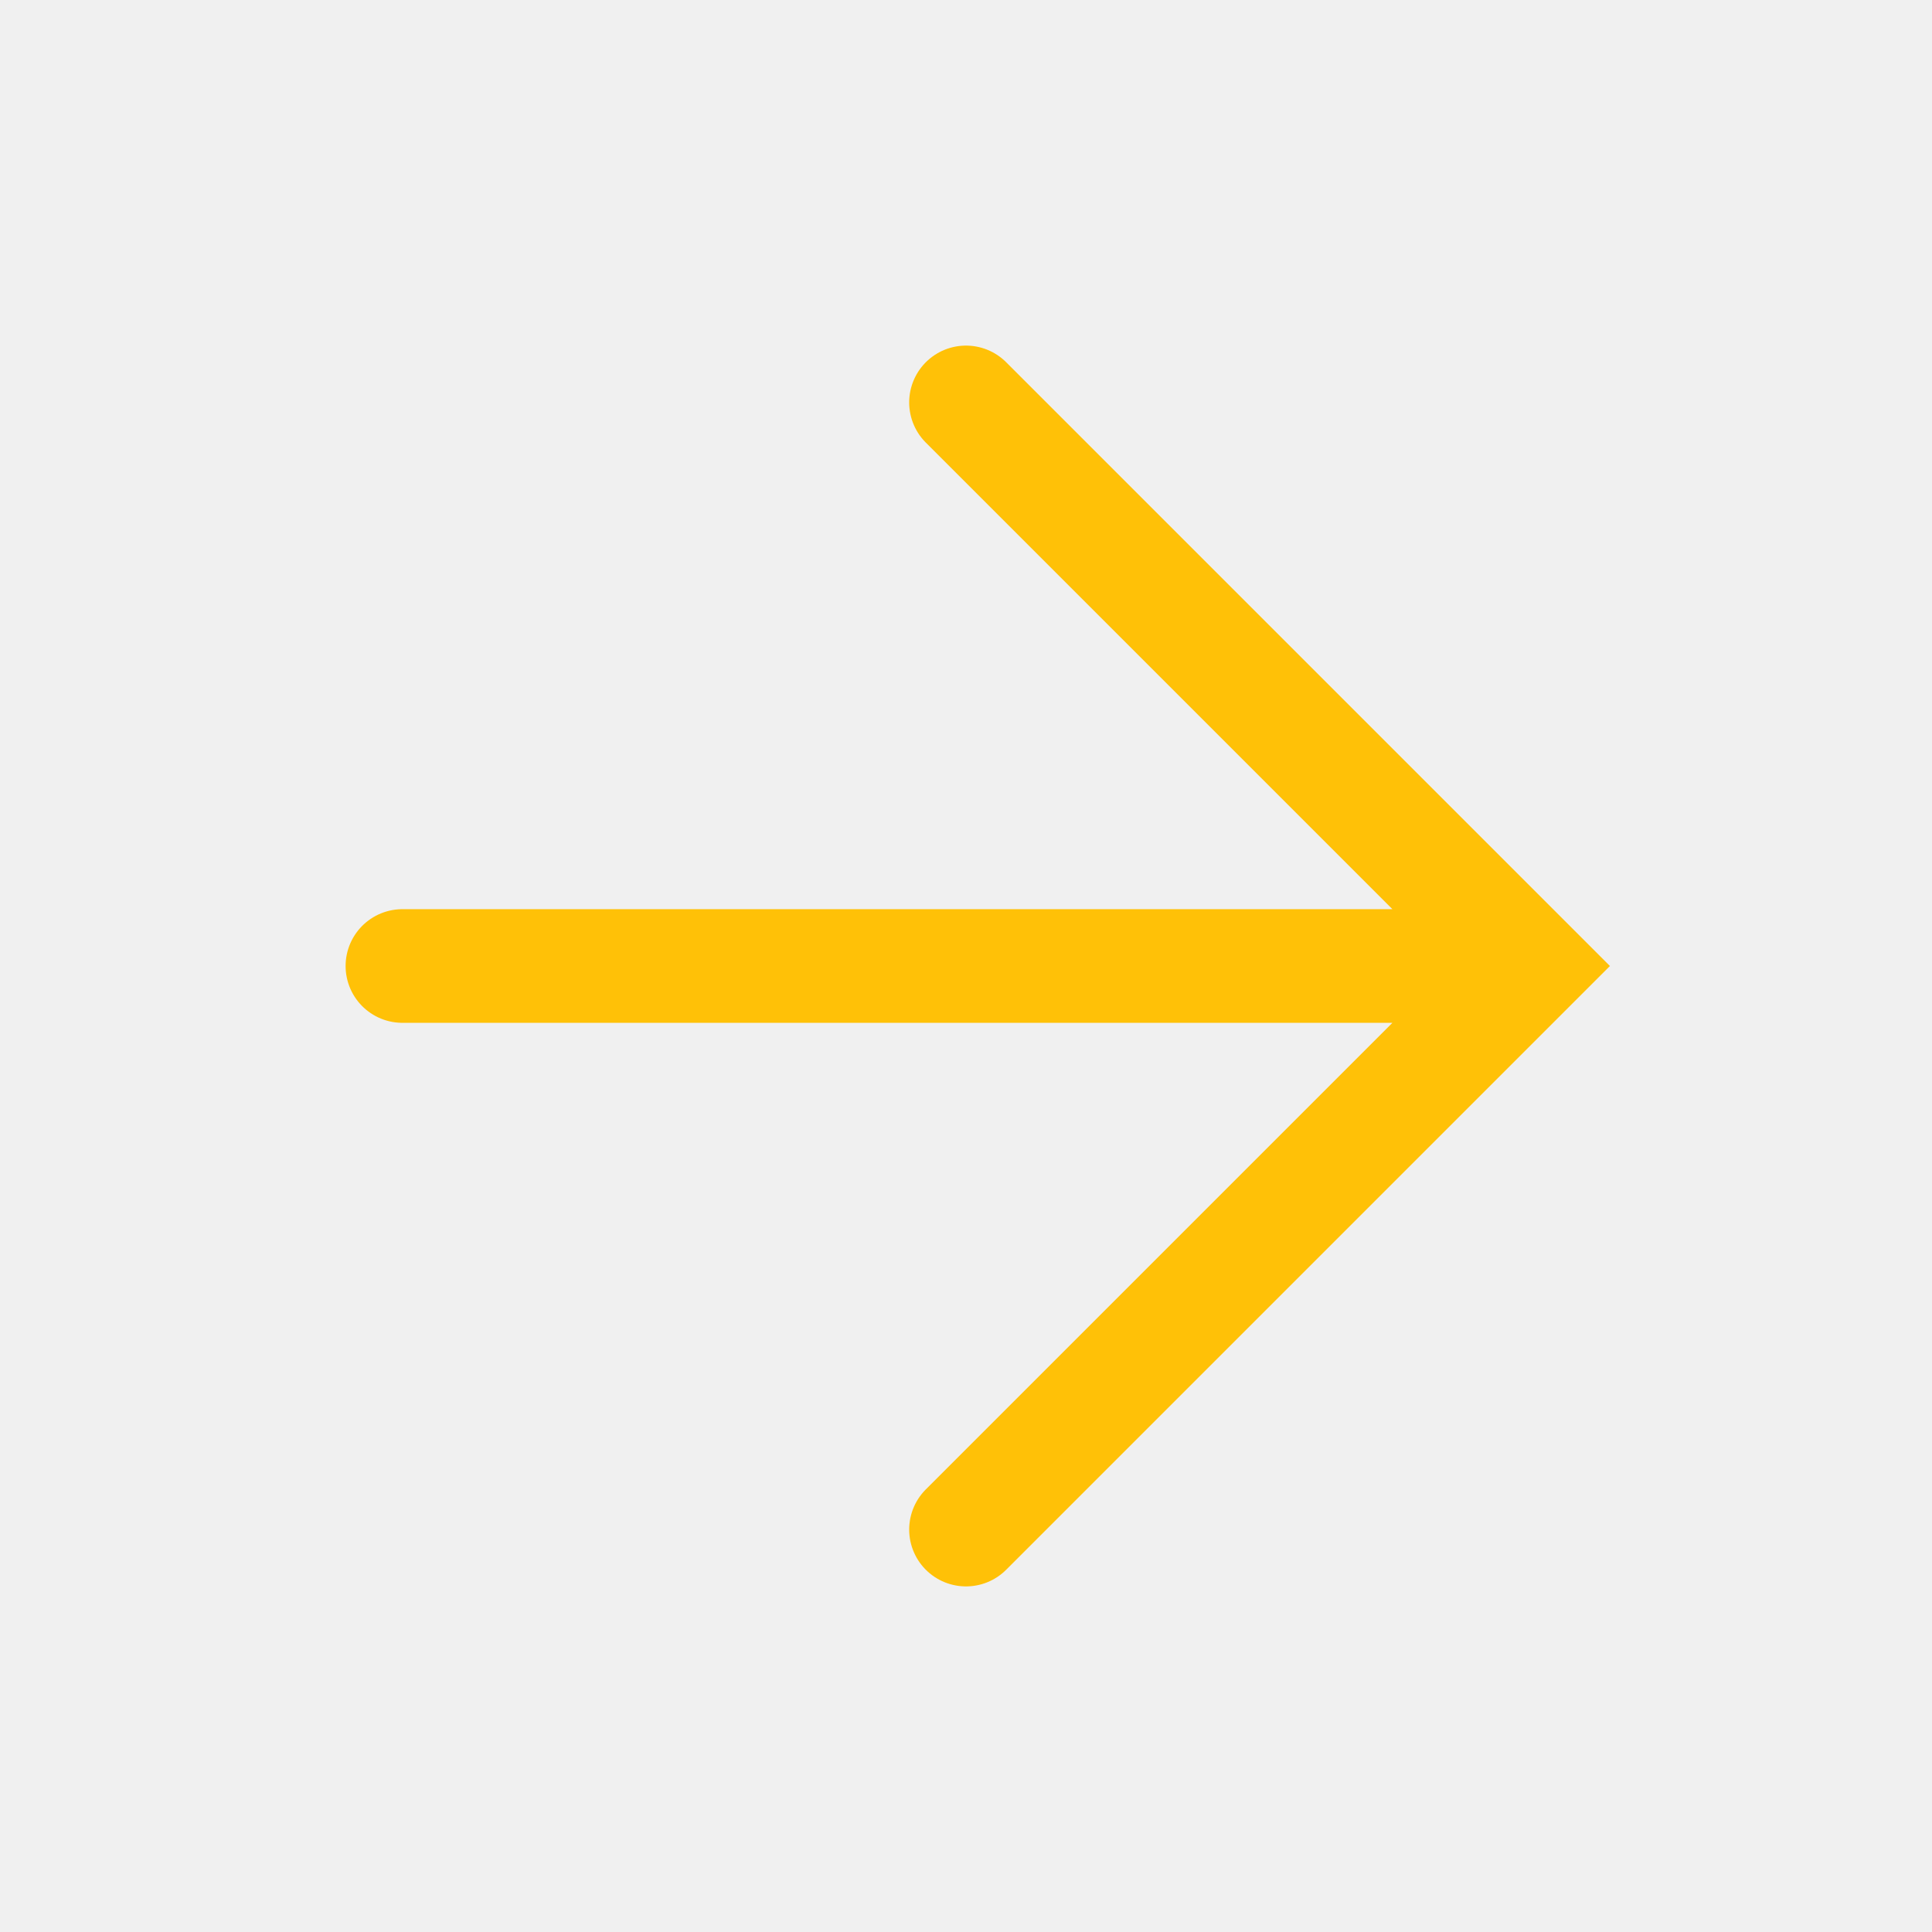
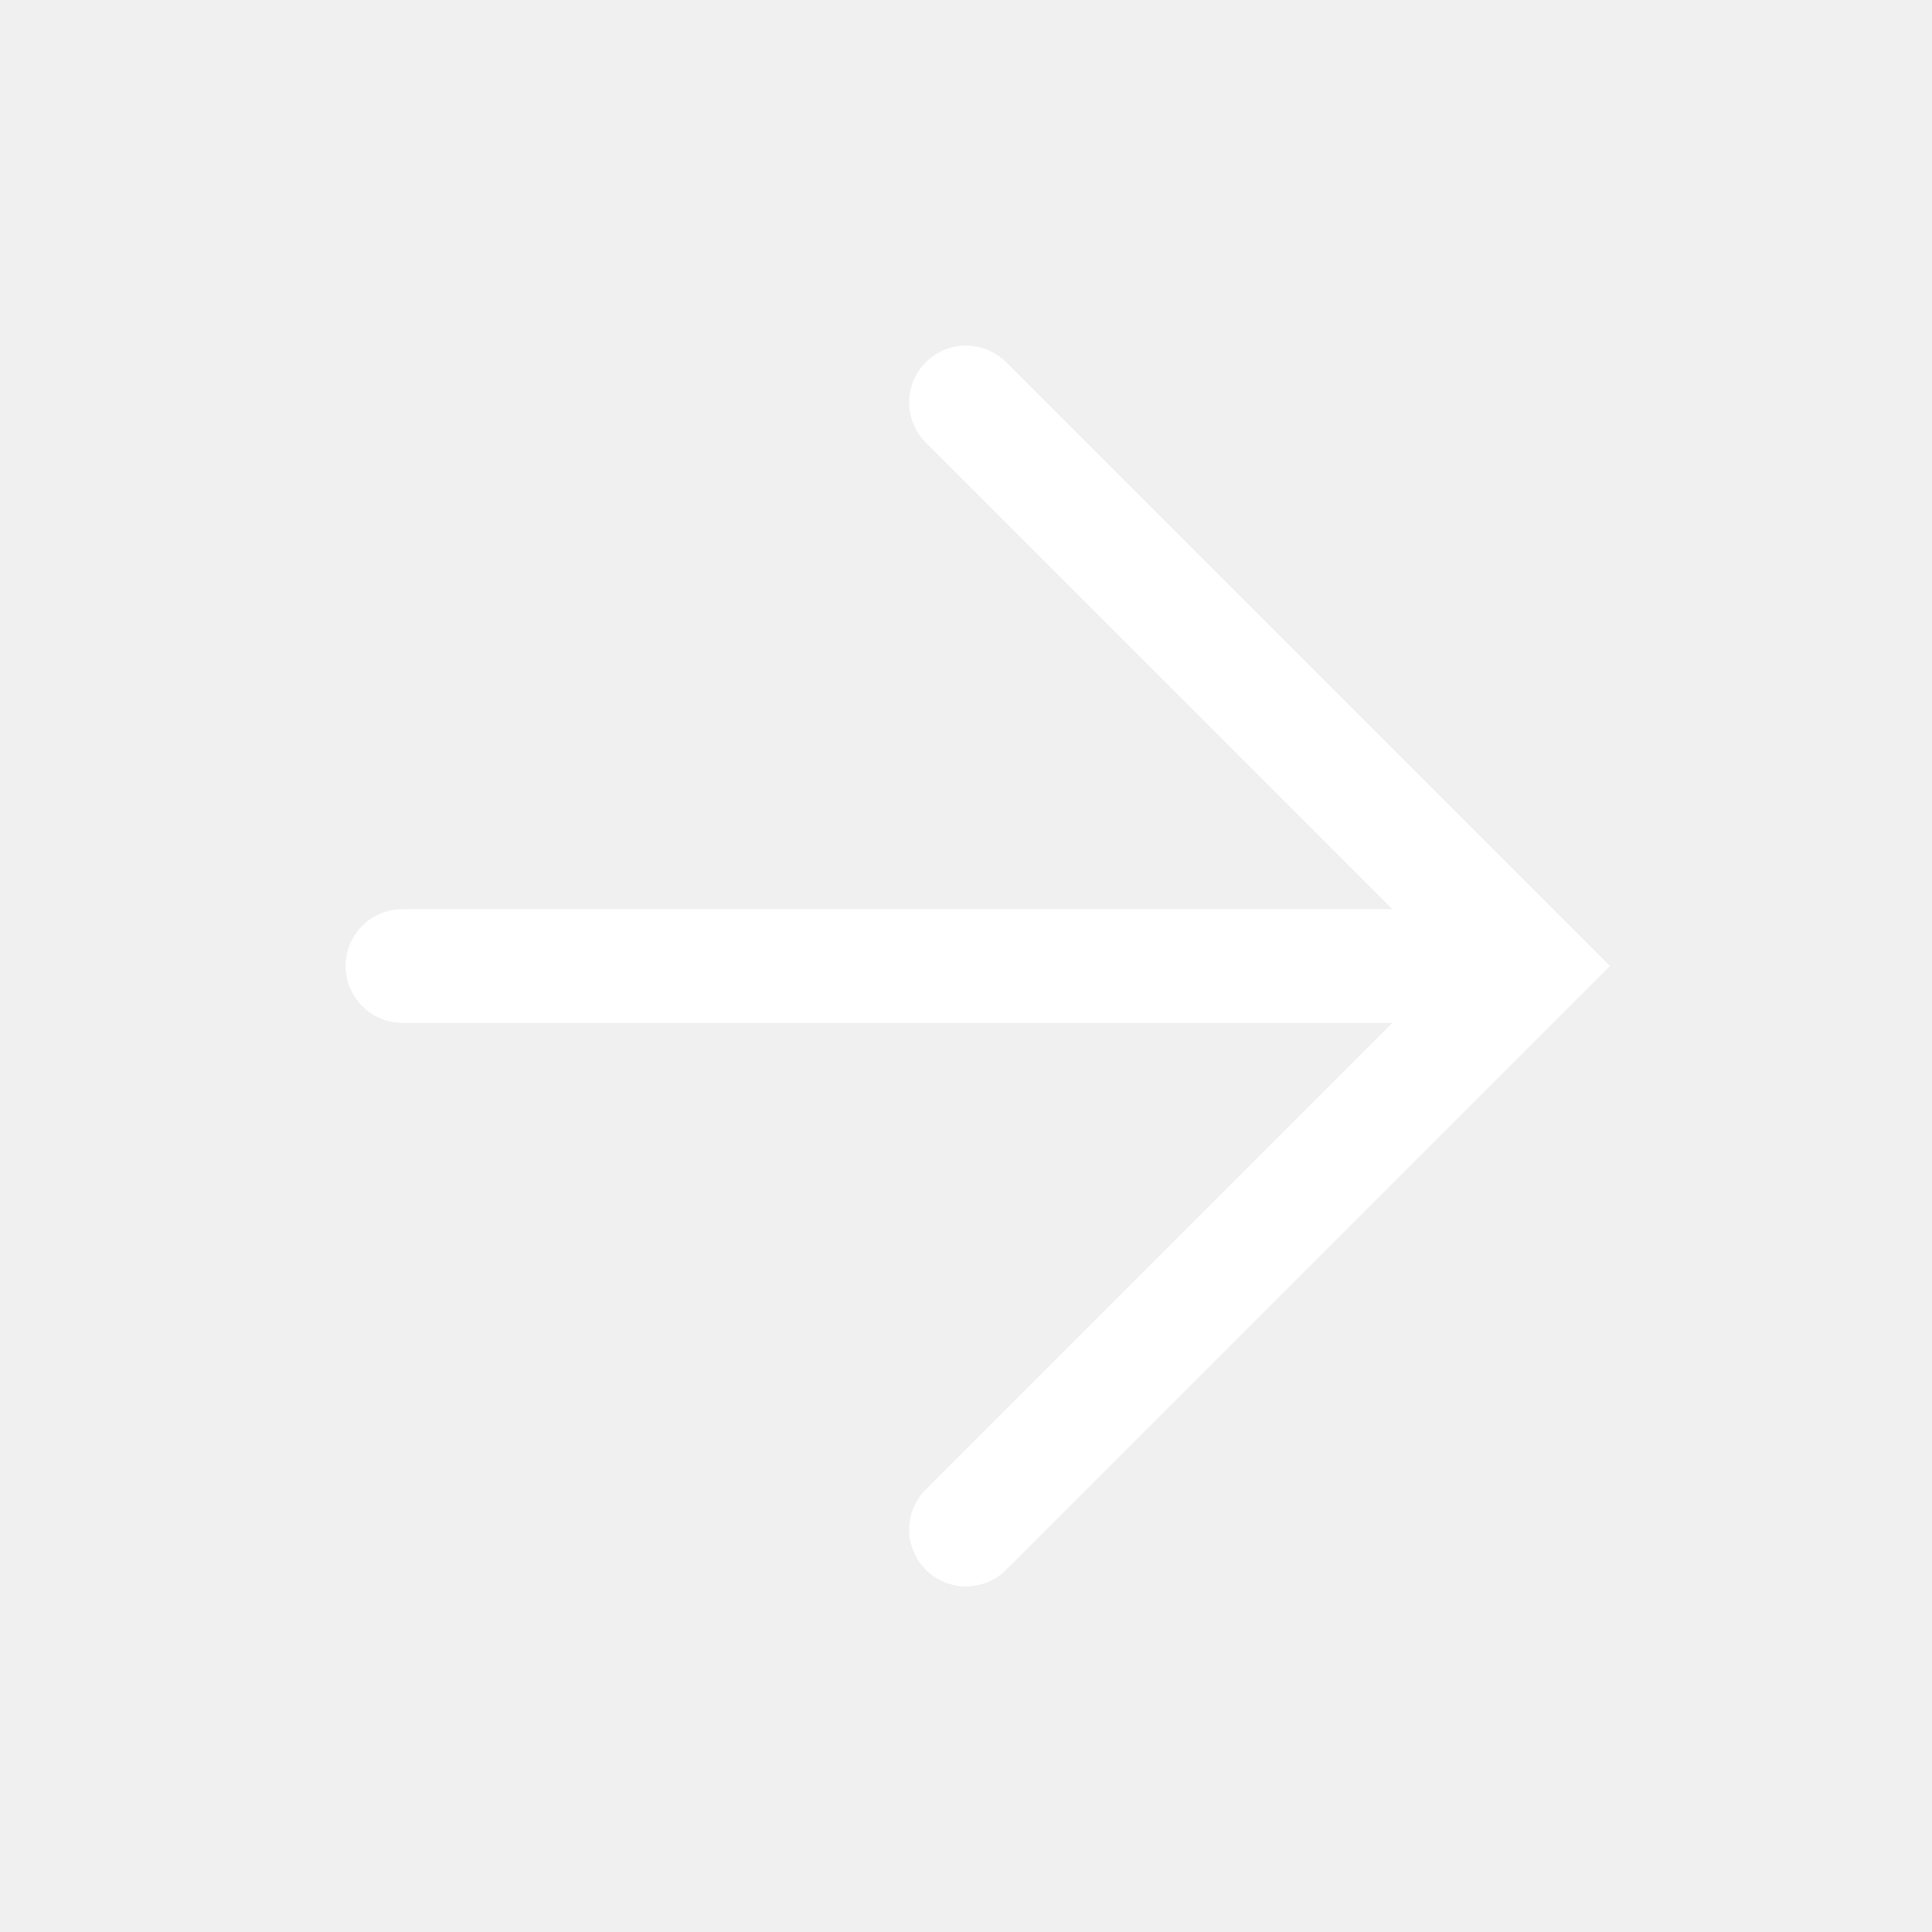
<svg xmlns="http://www.w3.org/2000/svg" preserveAspectRatio="none" overflow="visible" style="display: block;" width="17" height="17" viewBox="0 0 17 17" fill="none">
  <g id="arrow-right">
-     <path id="Vector" d="M3.541 8.5H13.459M8.5 13.459L13.459 8.5L8.5 3.541" stroke="#FFC107" stroke-linecap="round" />
+     <path id="Vector" d="M3.541 8.5H13.459M8.5 13.459L13.459 8.5L8.5 3.541" stroke="#FFFFFF" stroke-linecap="round" />
  </g>
</svg>
